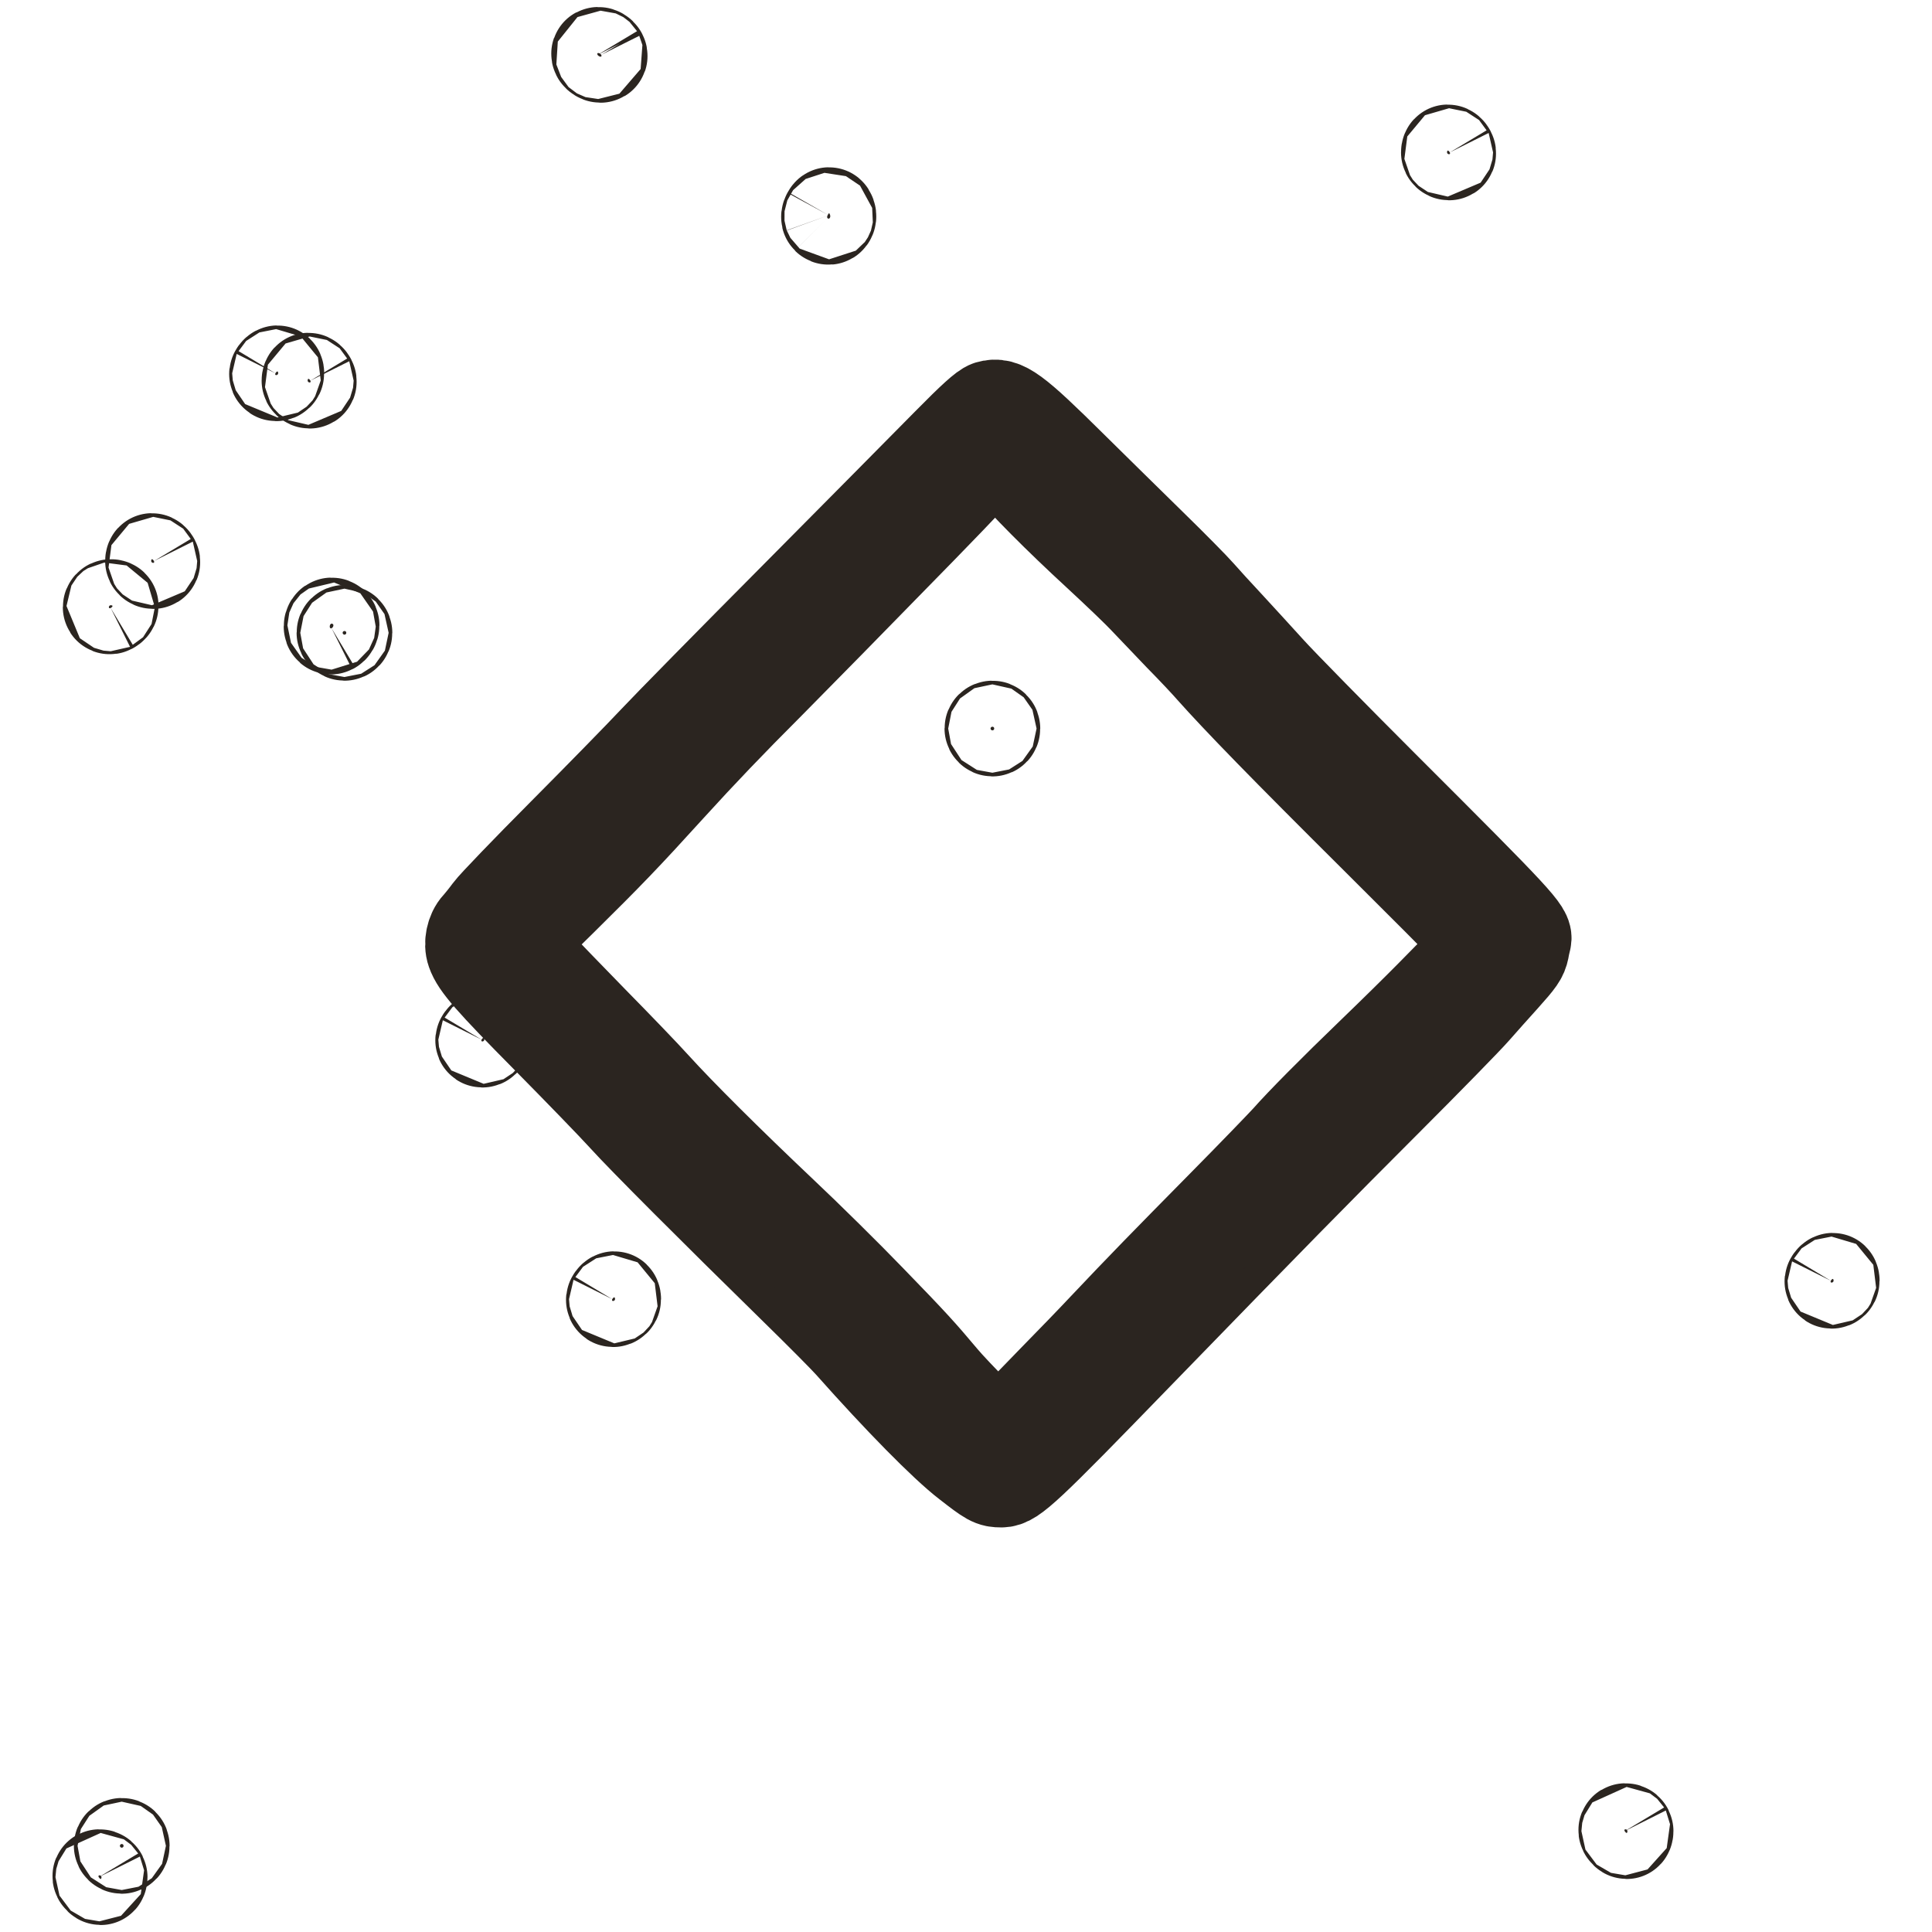
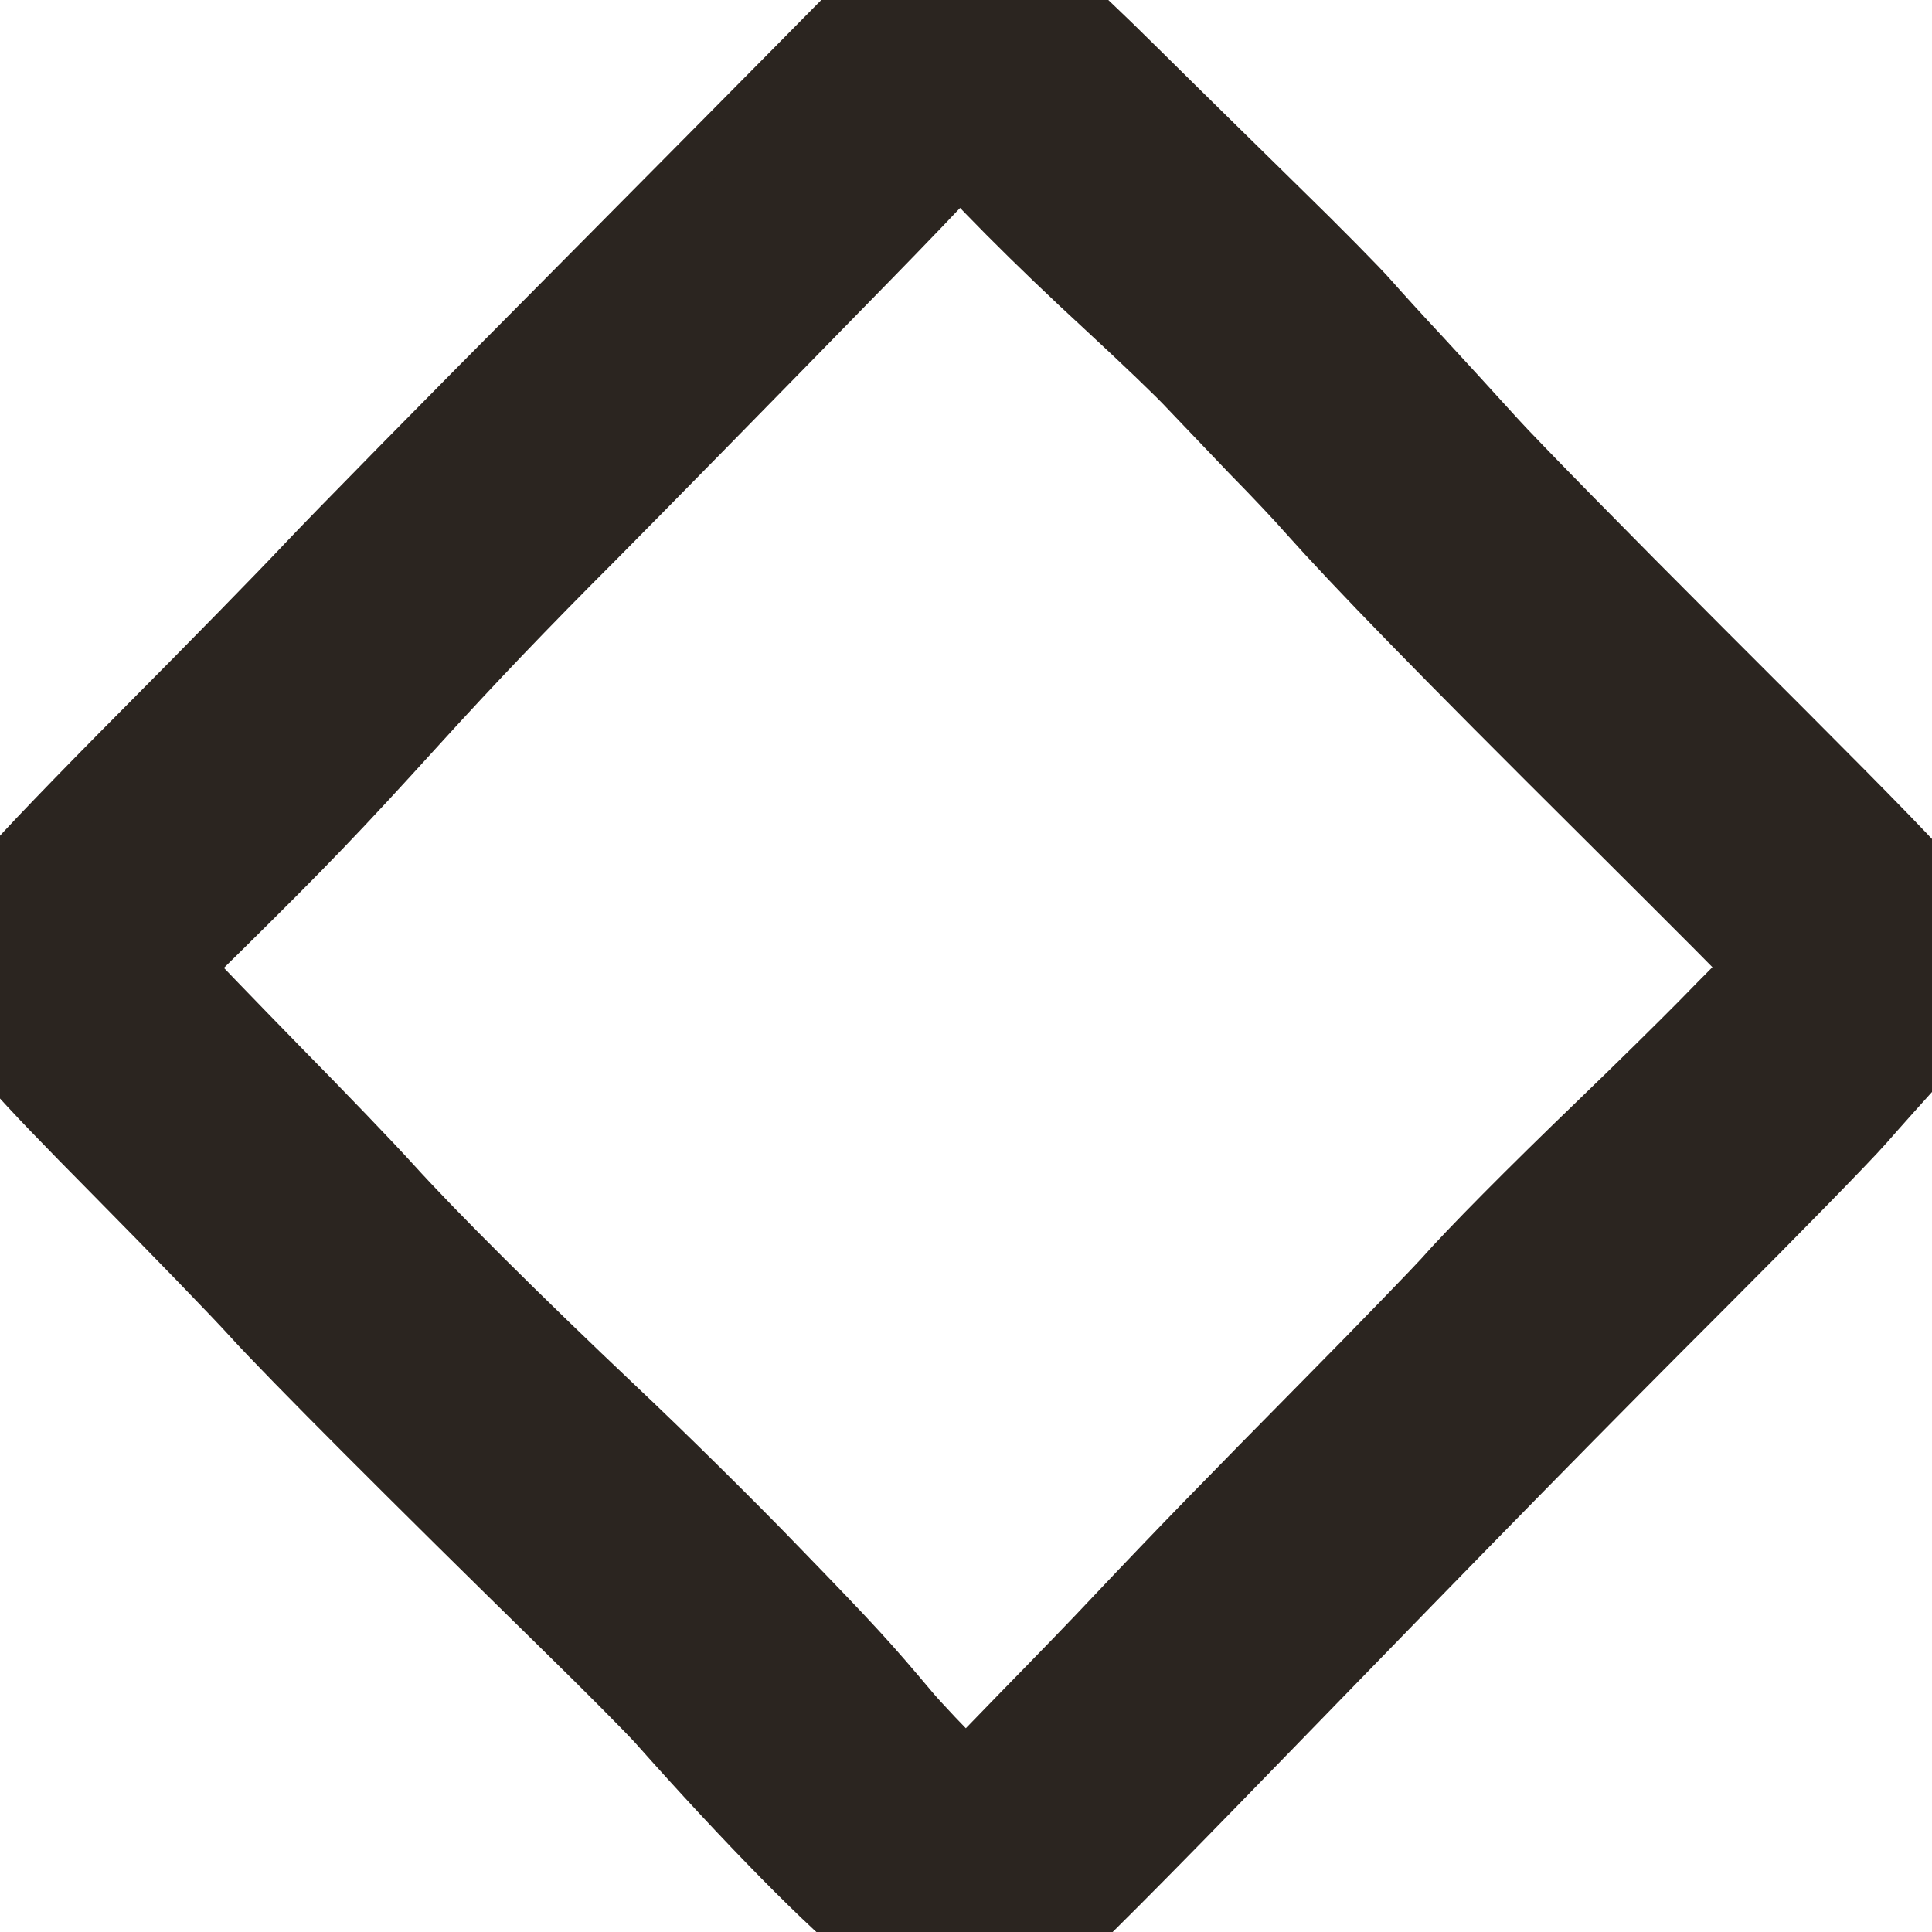
- <svg xmlns="http://www.w3.org/2000/svg" version="1.0" overflow="visible" width="24" height="24" viewBox="0 0 1000.266 1049.6" preserveAspectRatio="xMidYMid meet">
-   <g transform="translate(5.466187,1024.8) scale(0.1,-0.1)" fill="#2B2520" stroke="#2B2520" stroke-width="500" stroke-linejoin="round">
-     <path d="M2945 9950 c3 -5 11 -10 16 -10 6 0 7 5 4 10 -3 6 -11 10 -16 10 -6 0 -7 -4 -4 -10z" />
-     <path d="M7560 9420 c0 -5 5 -10 11 -10 5 0 7 5 4 10 -3 6 -8 10 -11 10 -2 0 -4 -4 -4 -10z" />
-     <path d="M4196 9081 c-4 -7 -5 -15 -2 -18 9 -9 19 4 14 18 -4 11 -6 11 -12 0z" />
-     <path d="M1195 8220 c-3 -5 -1 -10 4 -10 6 0 11 5 11 10 0 6 -2 10 -4 10 -3 0 -8 -4 -11 -10z" />
-     <path d="M1370 8180 c0 -5 5 -10 11 -10 5 0 7 5 4 10 -3 6 -8 10 -11 10 -2 0 -4 -4 -4 -10z" />
-     <path d="M5071 8039 c-25 -8 -87 -64 -223 -202 -104 -106 -475 -480 -824 -832 -350 -352 -697 -705 -772 -785 -75 -80 -297 -307 -494 -505 -197 -198 -377 -385 -399 -415 -22 -30 -51 -66 -64 -80 -32 -34 -46 -98 -30 -143 24 -69 98 -154 407 -466 172 -174 360 -368 417 -431 106 -117 492 -503 932 -934 134 -131 268 -266 298 -300 263 -296 511 -549 636 -645 122 -95 133 -101 184 -101 61 0 133 67 737 690 728 750 991 1017 1354 1380 223 223 439 444 480 491 41 47 112 126 157 176 86 96 99 115 107 154 2 13 7 36 11 51 12 45 -41 102 -755 815 -283 283 -569 574 -634 646 -66 73 -168 184 -226 247 -59 63 -129 140 -156 171 -27 31 -147 153 -267 270 -120 118 -312 306 -426 419 -313 310 -371 352 -450 329z m81 -87 c27 -11 160 -134 358 -332 103 -102 208 -203 235 -225 64 -53 274 -266 470 -478 55 -60 123 -133 150 -162 28 -29 73 -79 100 -111 28 -32 71 -81 97 -108 25 -28 77 -85 115 -126 37 -41 151 -156 252 -255 236 -231 538 -532 572 -570 15 -17 60 -61 100 -100 107 -101 245 -249 274 -294 33 -48 27 -104 -16 -153 -16 -18 -47 -53 -68 -78 -76 -88 -135 -156 -170 -195 -20 -22 -96 -100 -171 -173 -367 -362 -540 -536 -623 -626 -81 -88 -242 -250 -324 -328 -15 -15 -43 -43 -61 -62 -19 -20 -38 -36 -43 -36 -5 0 -9 -6 -9 -12 0 -7 -19 -32 -43 -54 -63 -62 -678 -692 -723 -742 -161 -177 -441 -444 -480 -456 -40 -12 -200 109 -352 268 -31 33 -86 89 -122 125 -36 36 -92 96 -125 132 -33 36 -98 108 -145 159 -102 113 -360 371 -606 607 -182 175 -464 457 -547 548 -26 28 -73 78 -107 113 -33 35 -60 65 -60 67 0 1 -80 84 -177 182 -98 99 -219 222 -269 274 -51 52 -112 113 -135 135 -50 47 -109 113 -109 122 0 3 -11 19 -24 37 -42 55 -38 94 17 166 78 104 111 138 462 492 193 194 409 416 482 493 111 118 775 786 1109 1117 55 53 142 142 194 197 172 182 405 416 430 433 25 17 62 21 92 9z" />
-     <path d="M5044 7822 c-21 -16 -70 -61 -109 -101 -38 -40 -135 -140 -215 -222 -454 -466 -634 -649 -893 -912 -250 -253 -403 -412 -470 -491 -55 -64 -319 -343 -505 -535 -56 -58 -105 -109 -110 -114 -4 -4 -59 -58 -123 -120 -122 -118 -159 -166 -159 -207 0 -27 53 -105 108 -156 17 -17 32 -34 32 -37 0 -3 30 -36 66 -74 37 -37 173 -177 303 -311 130 -134 254 -263 276 -288 49 -55 334 -343 472 -476 55 -54 98 -98 94 -98 -3 0 6 -7 19 -16 14 -9 39 -30 55 -45 17 -16 67 -64 112 -106 176 -168 274 -266 424 -424 192 -202 248 -263 249 -269 0 -7 118 -136 228 -248 50 -52 92 -99 92 -104 0 -4 4 -8 8 -8 5 0 18 -9 30 -20 12 -12 22 -17 22 -13 0 4 4 4 8 -2 24 -32 73 -42 110 -22 26 15 376 362 507 503 126 136 305 321 553 572 116 119 212 219 212 223 0 4 10 13 23 22 27 18 98 89 197 198 104 114 335 354 394 409 27 25 81 77 120 116 39 39 92 90 118 112 26 22 44 43 41 46 -4 3 -1 6 6 6 6 0 39 28 74 63 412 419 413 421 381 485 -11 20 -262 279 -569 587 -303 302 -581 583 -619 623 -38 39 -72 72 -77 72 -5 0 -8 4 -7 8 2 4 -8 19 -22 33 -14 15 -74 80 -135 145 -60 65 -160 171 -222 234 -151 156 -213 220 -245 255 -14 17 -41 43 -60 60 -187 167 -453 426 -593 578 -95 104 -134 117 -201 69z m129 -89 c83 -102 280 -300 492 -495 105 -97 219 -206 254 -244 36 -38 121 -127 190 -199 70 -71 146 -152 170 -180 150 -168 392 -417 904 -926 560 -558 578 -577 558 -591 -28 -20 -127 -115 -271 -263 -63 -64 -203 -202 -310 -305 -216 -208 -392 -386 -466 -470 -27 -30 -188 -197 -359 -370 -302 -306 -434 -441 -641 -660 -54 -58 -180 -188 -280 -290 -99 -102 -205 -211 -234 -243 l-54 -58 -123 123 c-68 68 -152 156 -186 197 -116 138 -159 186 -391 425 -127 132 -343 345 -481 475 -296 280 -552 535 -689 686 -55 61 -206 218 -336 350 -129 132 -275 283 -323 335 l-87 95 239 235 c253 250 344 344 590 615 172 189 326 350 536 560 133 134 461 468 830 846 94 96 222 229 284 297 63 67 117 122 121 122 4 0 33 -30 63 -67z" />
-     <path d="M5080 6290 c0 -5 5 -10 10 -10 6 0 10 5 10 10 0 6 -4 10 -10 10 -5 0 -10 -4 -10 -10z" />
-     <path d="M520 7200 c0 -5 5 -10 11 -10 5 0 7 5 4 10 -3 6 -8 10 -11 10 -2 0 -4 -4 -4 -10z" />
-     <path d="M290 6949 c0 -5 5 -7 10 -4 6 3 10 8 10 11 0 2 -4 4 -10 4 -5 0 -10 -5 -10 -11z" />
-     <path d="M1490 6844 c0 -8 5 -12 10 -9 6 3 10 10 10 16 0 5 -4 9 -10 9 -5 0 -10 -7 -10 -16z" />
-     <path d="M1560 6810 c0 -5 5 -10 10 -10 6 0 10 5 10 10 0 6 -4 10 -10 10 -5 0 -10 -4 -10 -10z" />
-     <path d="M2315 4600 c-3 -5 -1 -10 4 -10 6 0 11 5 11 10 0 6 -2 10 -4 10 -3 0 -8 -4 -11 -10z" />
-     <path d="M9645 3290 c-3 -5 -1 -10 4 -10 6 0 11 5 11 10 0 6 -2 10 -4 10 -3 0 -8 -4 -11 -10z" />
-     <path d="M3025 3190 c-3 -5 -1 -10 4 -10 6 0 11 5 11 10 0 6 -2 10 -4 10 -3 0 -8 -4 -11 -10z" />
-     <path d="M8525 300 c3 -5 8 -10 11 -10 2 0 4 5 4 10 0 6 -5 10 -11 10 -5 0 -7 -4 -4 -10z" />
-     <path d="M350 220 c0 -5 5 -10 10 -10 6 0 10 5 10 10 0 6 -4 10 -10 10 -5 0 -10 -4 -10 -10z" />
-     <path d="M235 50 c3 -5 8 -10 11 -10 2 0 4 5 4 10 0 6 -5 10 -11 10 -5 0 -7 -4 -4 -10z" />
+ <svg xmlns="http://www.w3.org/2000/svg" version="1.0" overflow="visible" width="24" height="24" viewBox="0 0 572.798 584.558" preserveAspectRatio="xMidYMid meet">
+   <g transform="translate(-225.8325,804.5577) scale(0.1,-0.1)" fill="#2B2520" stroke="#2B2520" stroke-width="526" stroke-linejoin="round">
+     <path d="M5071 8039 c-25 -8 -87 -64 -223 -202 -104 -106 -475 -480 -824 -832 -350 -352 -697 -705 -772 -785 -75 -80 -297 -307 -494 -505 -197 -198 -377 -385 -399 -415 -22 -30 -51 -66 -64 -80 -32 -34 -46 -98 -30 -143 24 -69 98 -154 407 -466 172 -174 360 -368 417 -431 106 -117 492 -503 932 -934 134 -131 268 -266 298 -300 263 -296 511 -549 636 -645 122 -95 133 -101 184 -101 35 0 50 8 108 59 73 64 280 271 629 631 728 750 991 1017 1354 1380 223 223 439 444 480 491 41 47 112 126 157 176 86 96 99 115 107 154 2 13 7 36 11 51 12 45 -41 102 -755 815 -283 283 -569 574 -634 646 -66 73 -168 184 -226 247 -59 63 -129 140 -156 171 -27 31 -147 153 -267 270 -120 118 -312 306 -426 419 -227 225 -347 328 -389 335 -15 2 -42 -1 -61 -6z m81 -87 c27 -11 160 -134 358 -332 103 -102 208 -203 235 -225 64 -53 274 -266 470 -478 55 -60 123 -133 150 -162 28 -29 73 -79 100 -111 28 -32 71 -81 97 -108 25 -28 77 -85 115 -126 37 -41 151 -156 252 -255 236 -231 538 -532 572 -570 15 -17 60 -61 100 -100 107 -101 245 -249 274 -294 33 -48 27 -104 -16 -153 -16 -18 -47 -53 -68 -78 -76 -88 -135 -156 -170 -195 -20 -22 -96 -100 -171 -173 -367 -362 -540 -536 -623 -626 -81 -88 -242 -250 -324 -328 -15 -15 -43 -43 -61 -62 -19 -20 -38 -36 -43 -36 -5 0 -9 -6 -9 -12 0 -7 -19 -32 -43 -54 -63 -62 -678 -692 -723 -742 -49 -53 -331 -337 -376 -377 -103 -93 -109 -95 -174 -53 -90 59 -180 135 -282 242 -31 33 -86 89 -122 125 -36 36 -92 96 -125 132 -33 36 -98 108 -145 159 -102 113 -360 371 -606 607 -182 175 -464 457 -547 548 -26 28 -73 78 -107 113 -33 35 -60 65 -60 67 0 1 -80 84 -177 182 -98 99 -219 222 -269 274 -51 52 -112 113 -135 135 -50 47 -109 113 -109 122 0 3 -11 19 -24 37 -42 55 -38 94 17 166 78 104 111 138 462 492 193 194 409 416 482 493 111 118 775 786 1109 1117 55 53 142 142 194 197 172 182 405 416 430 433 25 17 62 21 92 9z" />
+     <path d="M5044 7822 c-21 -16 -70 -61 -109 -101 -38 -40 -135 -140 -215 -222 -454 -466 -634 -649 -893 -912 -250 -253 -403 -412 -470 -491 -55 -64 -319 -343 -505 -535 -56 -58 -105 -109 -110 -114 -4 -4 -59 -58 -123 -120 -122 -118 -159 -166 -159 -207 0 -27 53 -105 108 -156 17 -17 32 -34 32 -37 0 -3 30 -36 66 -74 37 -37 173 -177 303 -311 130 -134 254 -263 276 -288 49 -55 334 -343 472 -476 55 -54 98 -98 94 -98 -3 0 6 -7 19 -16 14 -9 39 -30 55 -45 17 -16 67 -64 112 -106 176 -168 274 -266 424 -424 192 -202 248 -263 249 -269 0 -7 118 -136 228 -248 50 -52 92 -99 92 -104 0 -4 4 -8 8 -8 5 0 18 -9 30 -20 12 -12 22 -17 22 -13 0 4 4 4 8 -2 11 -16 50 -35 69 -35 10 1 28 6 41 13 26 15 376 362 507 503 126 136 305 321 553 572 116 119 212 219 212 223 0 4 10 13 23 22 27 18 98 89 197 198 104 114 335 354 394 409 27 25 81 77 120 116 39 39 92 90 118 112 26 22 44 43 41 46 -4 3 -1 6 6 6 6 0 39 28 74 63 280 285 375 387 386 415 12 29 12 37 -5 70 -11 20 -262 279 -569 587 -303 302 -581 583 -619 623 -38 39 -72 72 -77 72 -5 0 -8 4 -7 8 2 4 -8 19 -22 33 -14 15 -74 80 -135 145 -60 65 -160 171 -222 234 -151 156 -213 220 -245 255 -14 17 -41 43 -60 60 -187 167 -453 426 -593 578 -95 104 -134 117 -201 69z m129 -89 c83 -102 280 -300 492 -495 105 -97 219 -206 254 -244 36 -38 121 -127 190 -199 70 -71 146 -152 170 -180 150 -168 392 -417 904 -926 560 -558 578 -577 558 -591 -28 -20 -127 -115 -271 -263 -63 -64 -203 -202 -310 -305 -216 -208 -392 -386 -466 -470 -27 -30 -188 -197 -359 -370 -302 -306 -434 -441 -641 -660 -54 -58 -180 -188 -280 -290 -99 -102 -205 -211 -234 -243 l-54 -58 -123 123 c-68 68 -152 156 -186 197 -116 138 -159 186 -391 425 -127 132 -343 345 -481 475 -296 280 -552 535 -689 686 -55 61 -206 218 -336 350 -129 132 -275 283 -323 335 l-87 95 239 235 c253 250 344 344 590 615 172 189 326 350 536 560 133 134 461 468 830 846 94 96 222 229 284 297 63 67 117 122 121 122 4 0 33 -30 63 -67z" />
  </g>
</svg>
